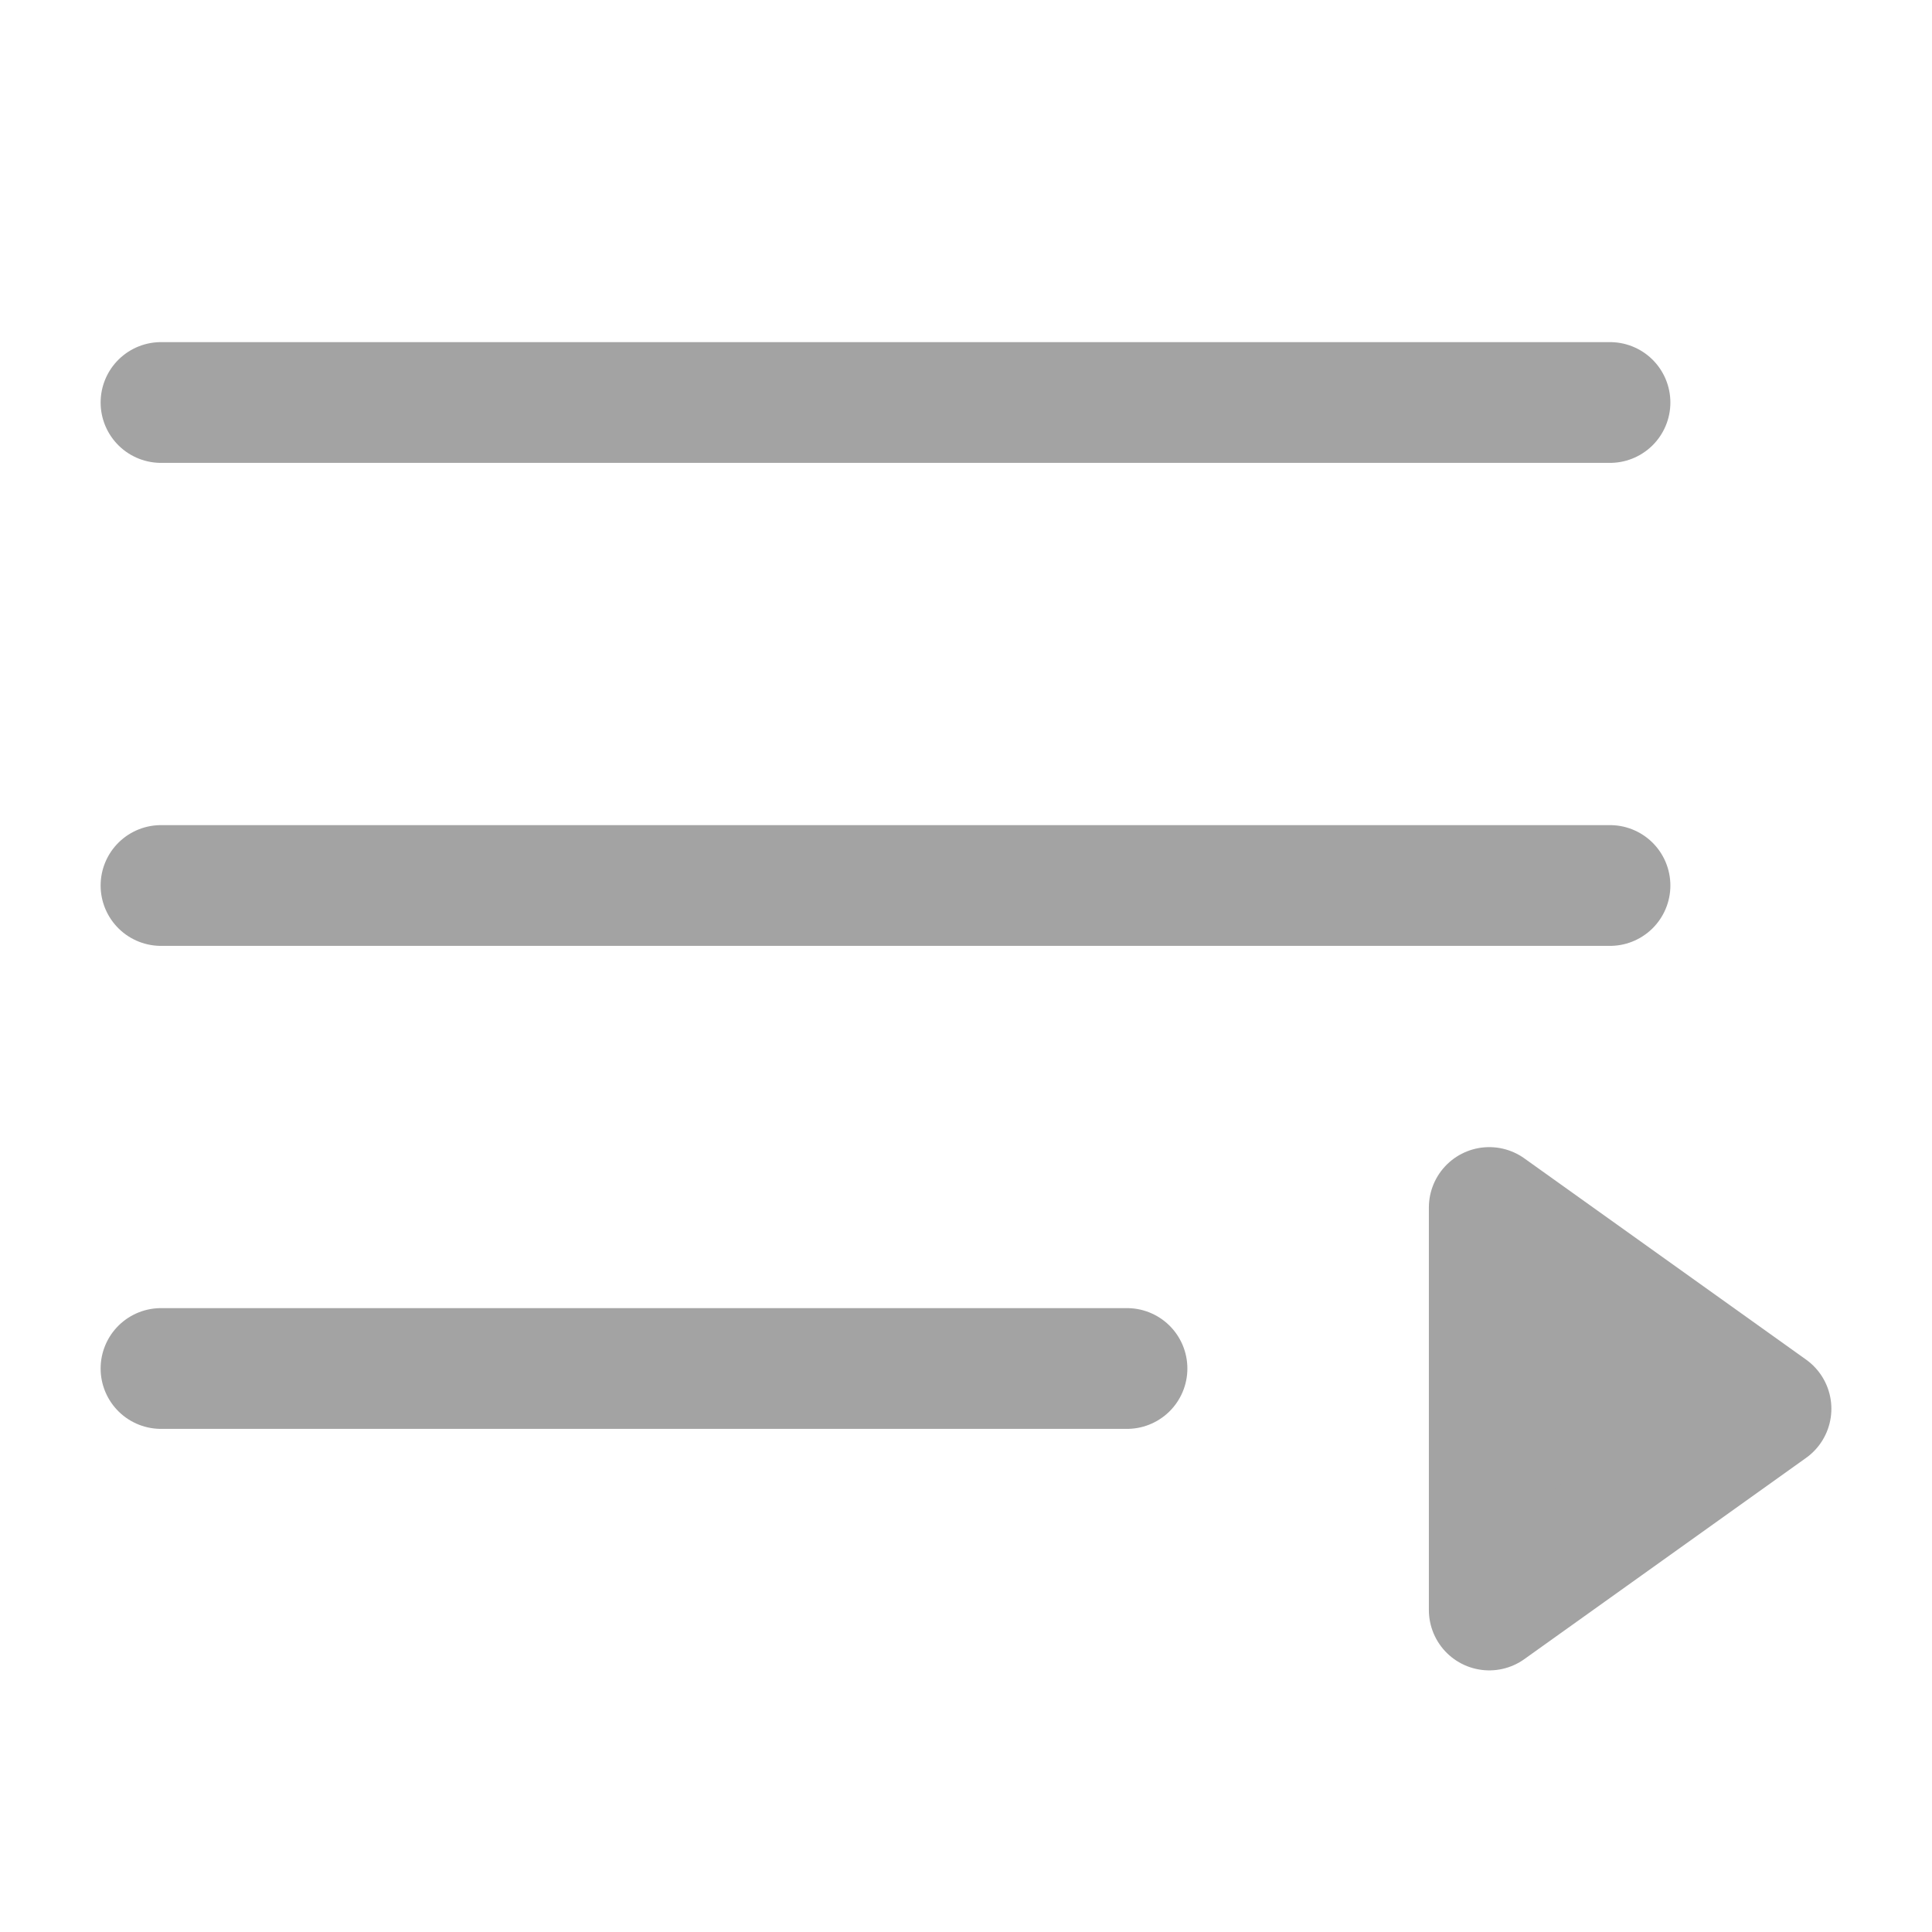
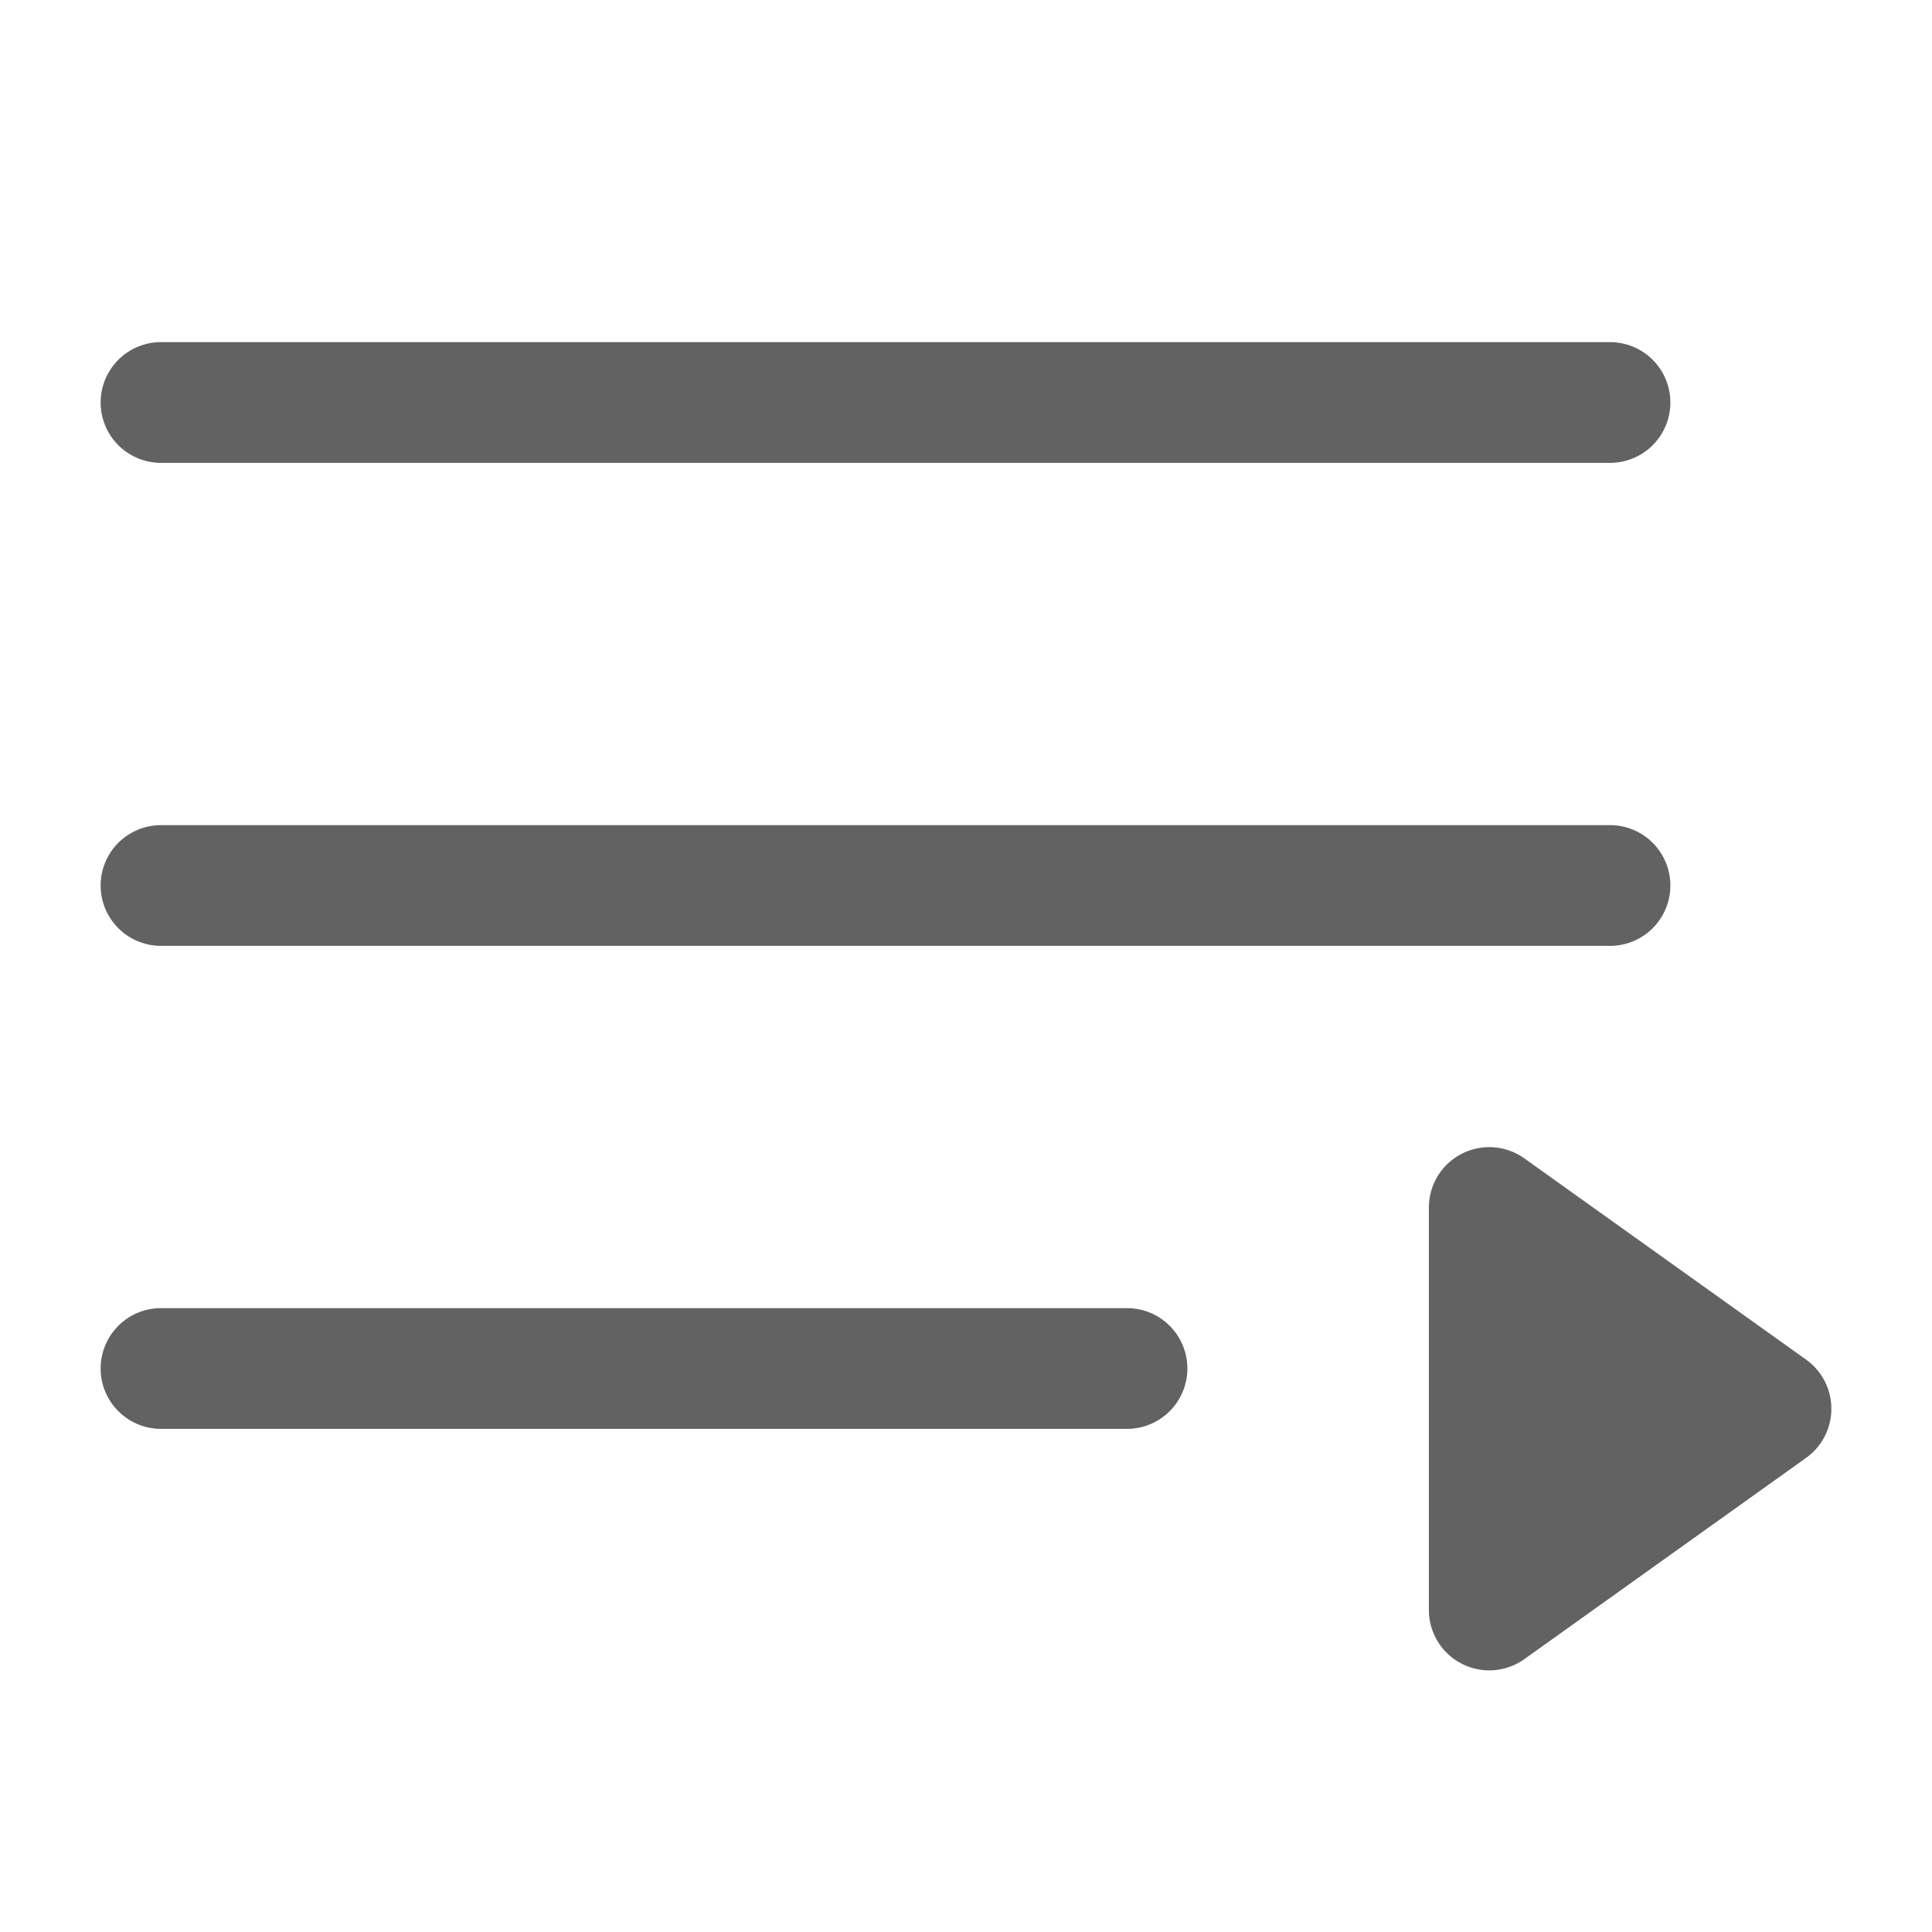
- <svg xmlns="http://www.w3.org/2000/svg" fill="#A3A3A3" height="24" stroke-width="1.5" viewBox="0 0 24 24" width="24">
-   <path d="M22 17.5L18.5 20V15L22 17.5Z" fill="#A3A3A3" stroke="#A3A3A3" stroke-linecap="round" stroke-linejoin="round" />
-   <path d="M2 5L20 5" stroke="#A3A3A3" stroke-linecap="round" stroke-linejoin="round" />
-   <path d="M2 11L20 11" stroke="#A3A3A3" stroke-linecap="round" stroke-linejoin="round" />
-   <path d="M2 17L14 17" stroke="#A3A3A3" stroke-linecap="round" stroke-linejoin="round" />
+ <svg xmlns="http://www.w3.org/2000/svg" fill="#626262" height="24" stroke-width="1.5" viewBox="0 0 24 24" width="24">
+   <path d="M22 17.5L18.5 20V15L22 17.5Z" fill="#626262" stroke="#626262" stroke-linecap="round" stroke-linejoin="round" />
+   <path d="M2 5L20 5" stroke="#626262" stroke-linecap="round" stroke-linejoin="round" />
+   <path d="M2 11L20 11" stroke="#626262" stroke-linecap="round" stroke-linejoin="round" />
+   <path d="M2 17L14 17" stroke="#626262" stroke-linecap="round" stroke-linejoin="round" />
</svg>
